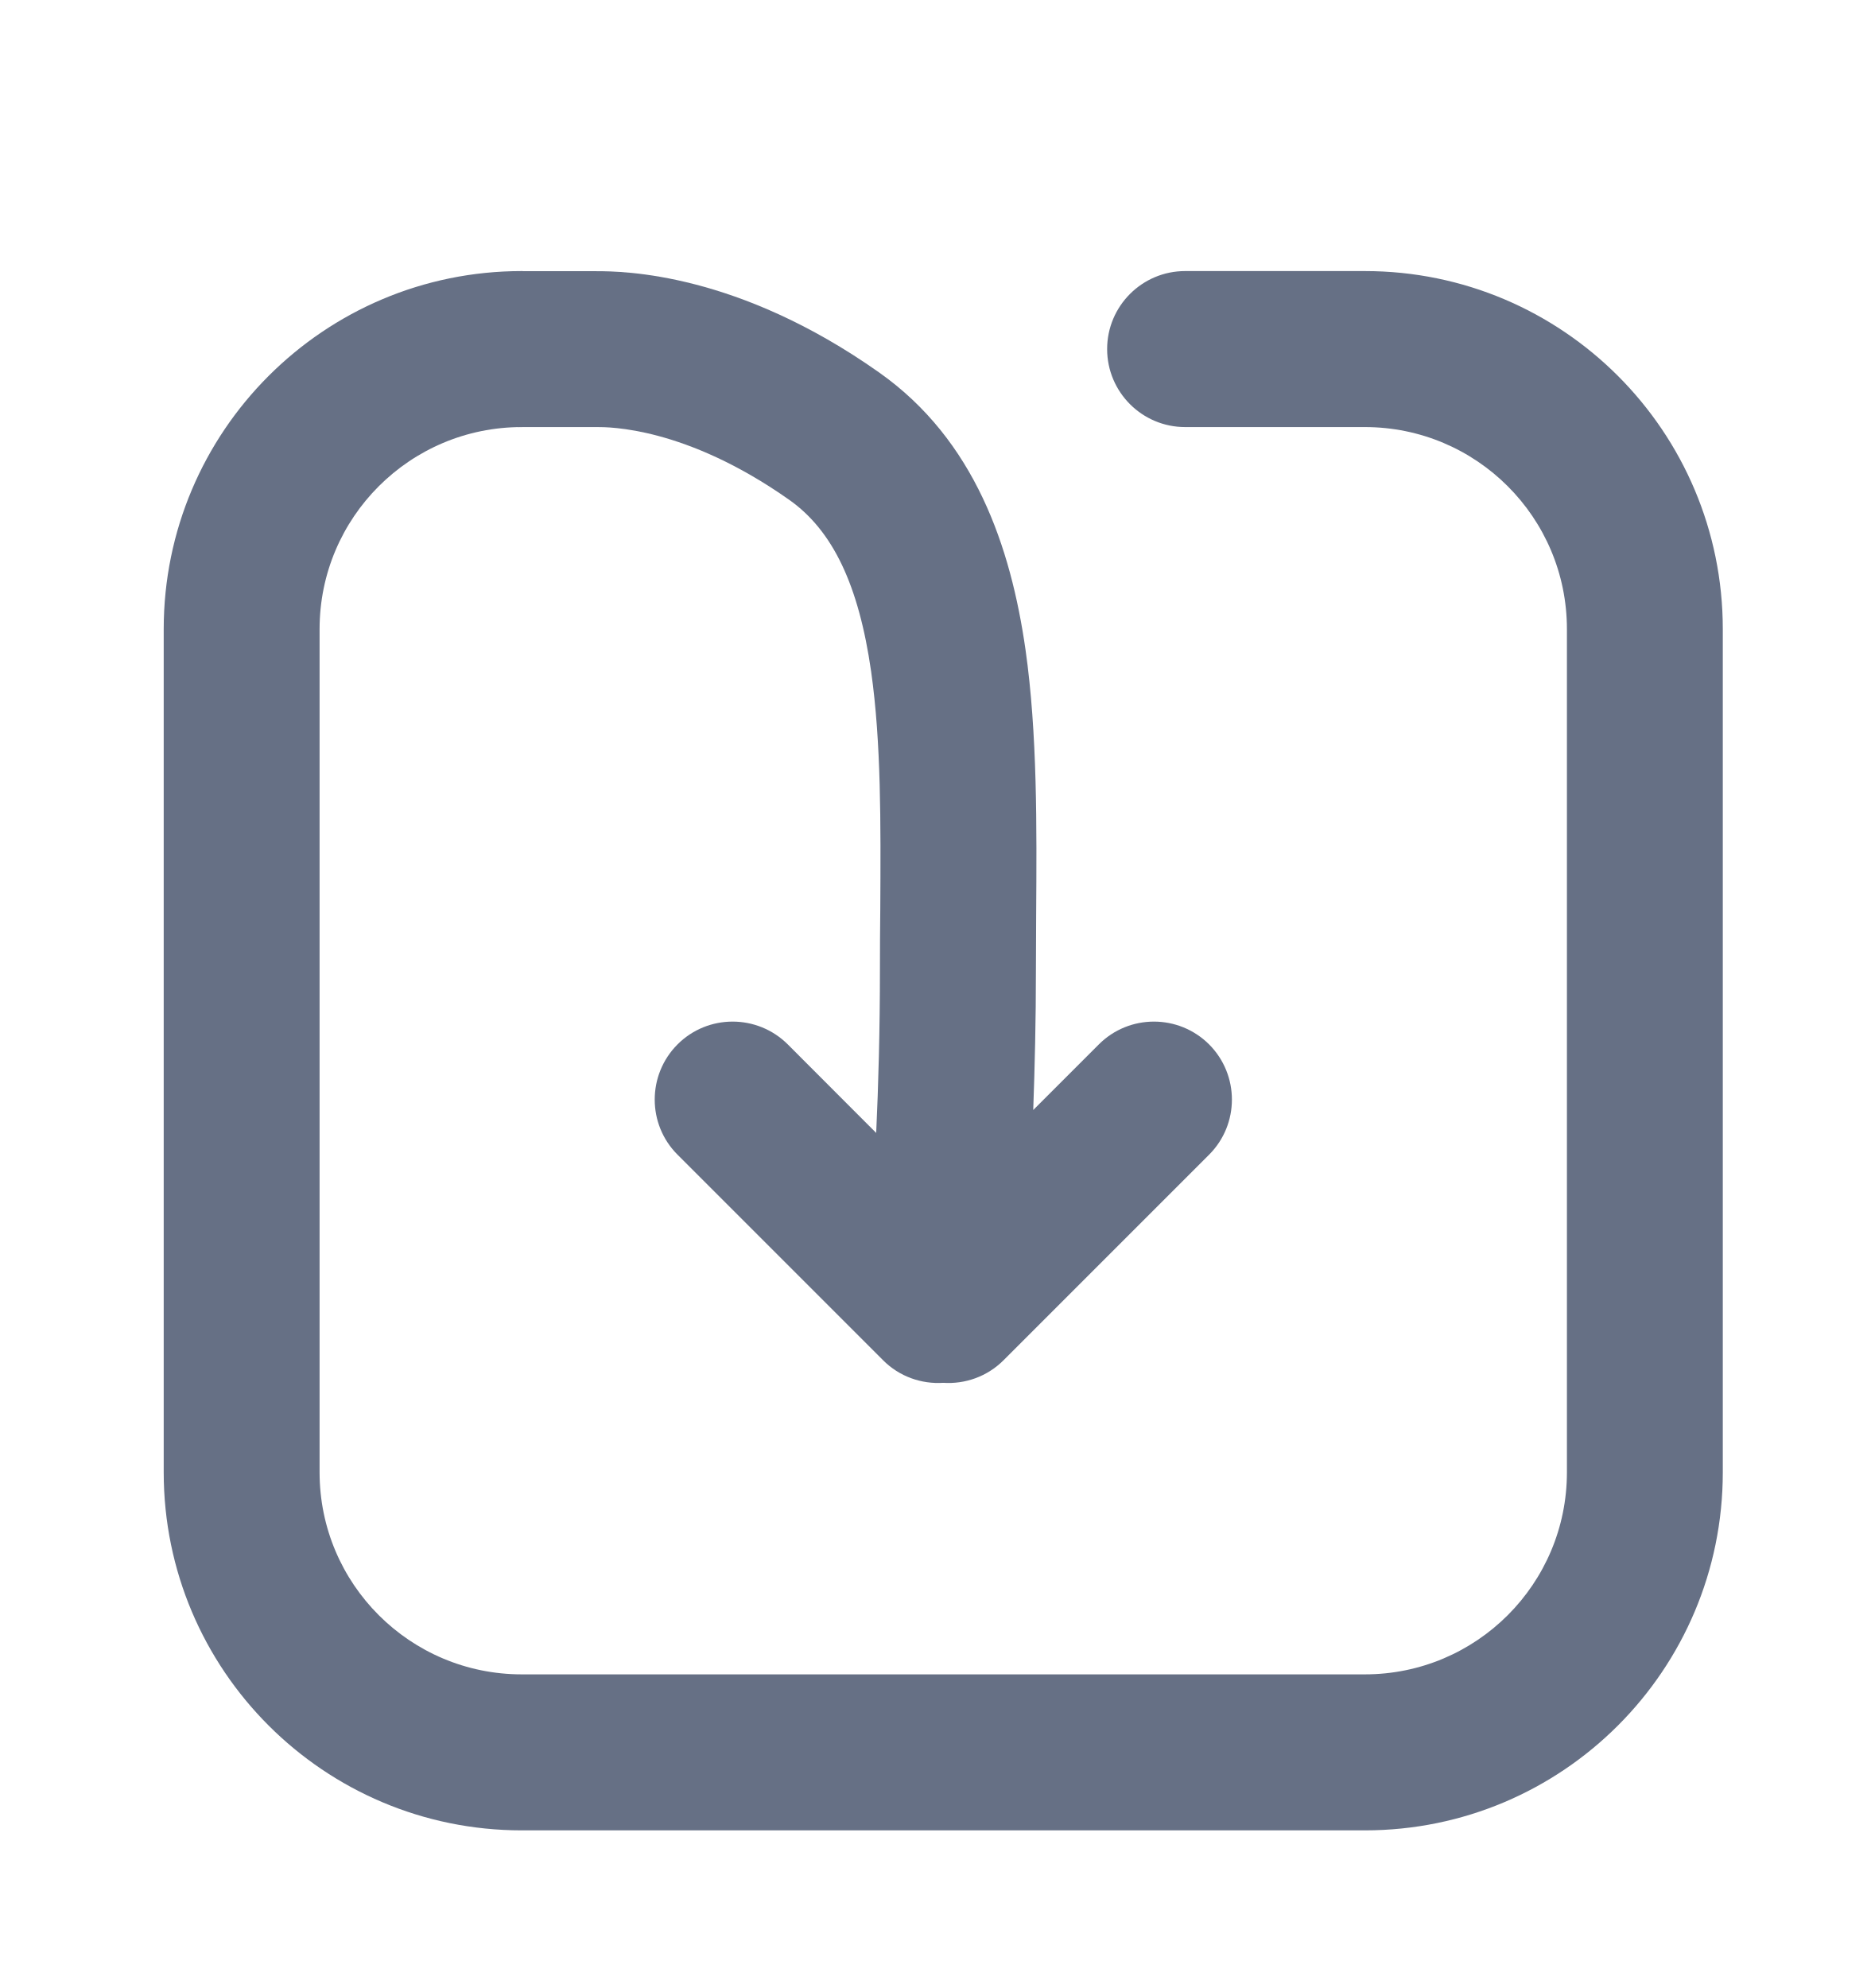
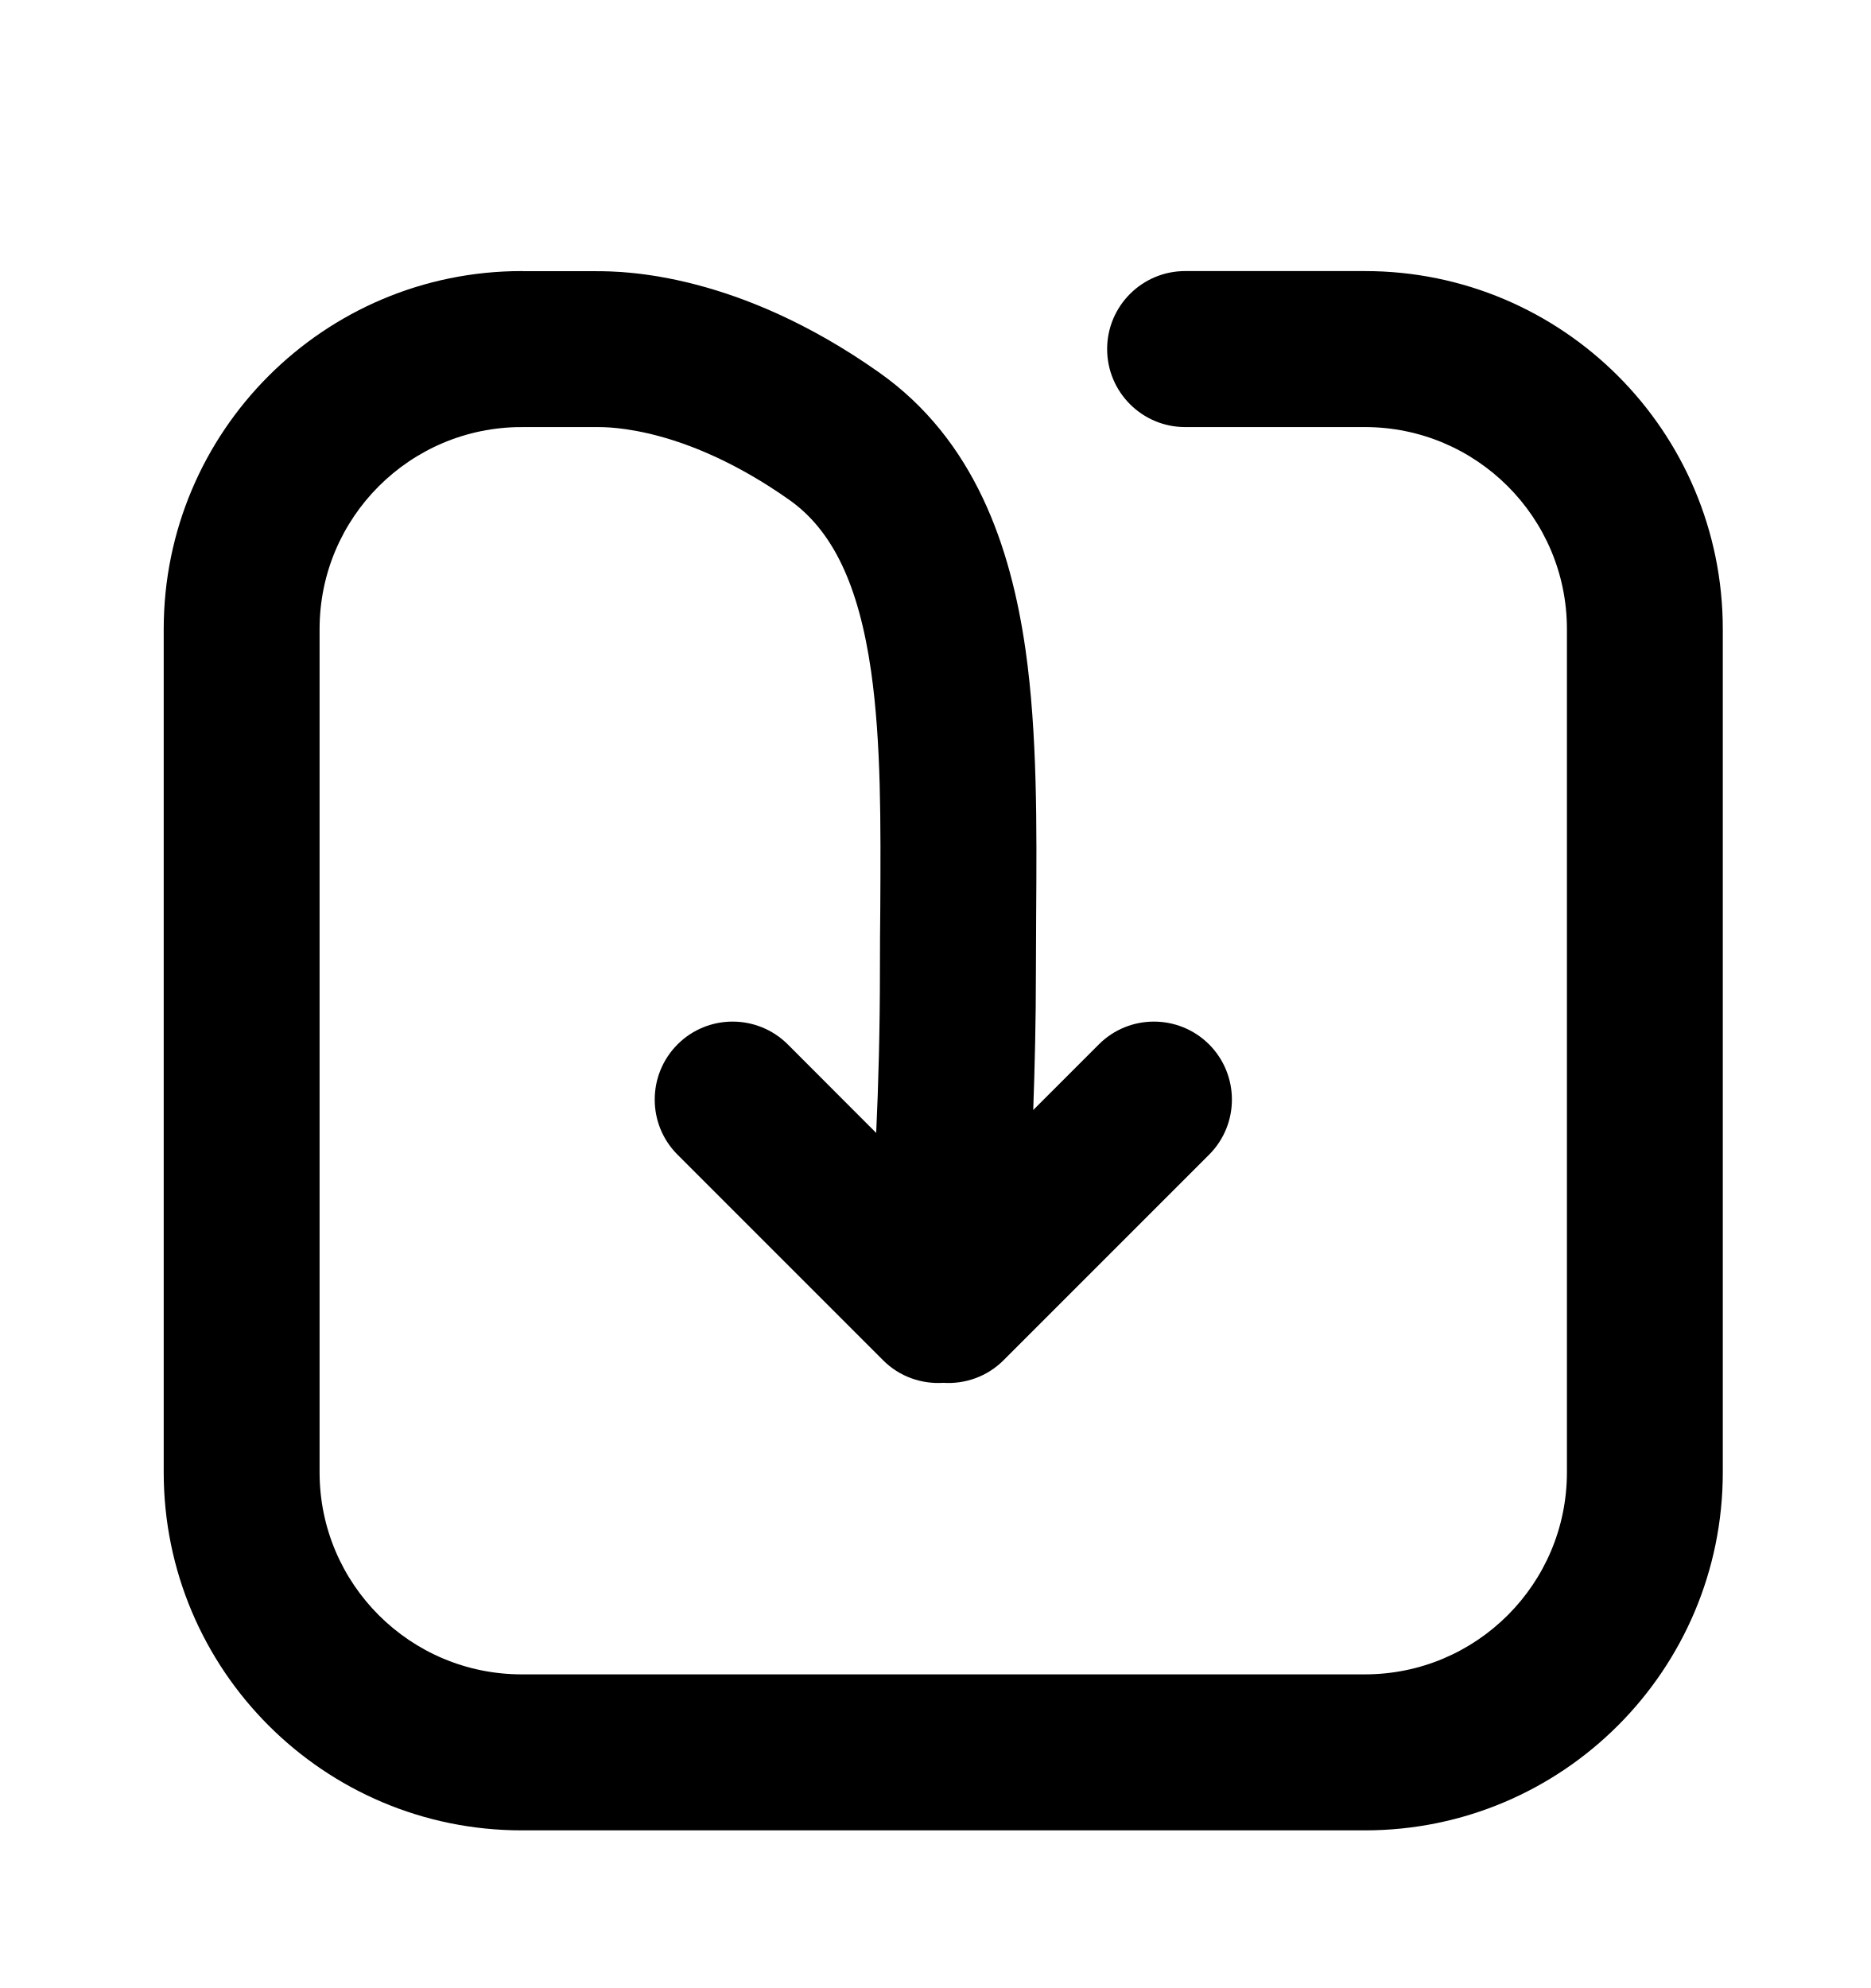
- <svg xmlns="http://www.w3.org/2000/svg" width="16" height="17" viewBox="0 0 16 17" fill="none">
-   <path d="M4.674 2.531C4.674 2.413 4.579 2.318 4.462 2.318C2.771 2.318 1.4 3.689 1.4 5.38V12.59C1.4 14.281 2.771 15.652 4.462 15.652H11.672C13.363 15.652 14.733 14.281 14.733 12.59V5.38C14.733 3.689 13.363 2.318 11.672 2.318H10.135C9.767 2.318 9.468 2.617 9.468 2.985C9.468 3.353 9.767 3.652 10.135 3.652H11.672C12.626 3.652 13.4 4.425 13.4 5.38V12.59C13.4 13.545 12.626 14.318 11.672 14.318H4.462C3.507 14.318 2.733 13.545 2.733 12.59V5.38C2.733 4.425 3.507 3.652 4.462 3.652C4.579 3.652 4.674 3.557 4.674 3.439V2.531Z" fill="#667085" />
-   <path d="M7.45 5.744C7.344 5.003 7.122 4.537 6.749 4.274C5.861 3.648 5.203 3.652 5.106 3.652L5.099 3.652H4.433V2.319H5.099C5.334 2.319 6.307 2.33 7.518 3.185C8.337 3.763 8.644 4.677 8.77 5.556C8.872 6.272 8.866 7.078 8.861 7.82C8.86 7.98 8.859 8.138 8.859 8.291C8.859 8.723 8.849 9.129 8.836 9.492L9.397 8.931C9.657 8.671 10.079 8.671 10.34 8.931C10.6 9.192 10.6 9.614 10.34 9.874L8.583 11.631C8.441 11.773 8.252 11.837 8.067 11.825C7.882 11.837 7.692 11.773 7.551 11.631L5.794 9.874C5.534 9.614 5.534 9.192 5.794 8.931C6.054 8.671 6.476 8.671 6.737 8.931L7.411 9.606L7.493 9.688C7.512 9.28 7.525 8.804 7.525 8.291C7.525 8.114 7.526 7.941 7.528 7.771C7.532 7.033 7.536 6.353 7.45 5.744Z" fill="#667085" />
+ <svg xmlns="http://www.w3.org/2000/svg" viewBox="0 0 16 17" fill="currentColor">
+   <path d="M4.674 2.531C4.674 2.413 4.579 2.318 4.462 2.318C2.771 2.318 1.4 3.689 1.4 5.38V12.59C1.4 14.281 2.771 15.652 4.462 15.652H11.672C13.363 15.652 14.733 14.281 14.733 12.59V5.38C14.733 3.689 13.363 2.318 11.672 2.318H10.135C9.767 2.318 9.468 2.617 9.468 2.985C9.468 3.353 9.767 3.652 10.135 3.652H11.672C12.626 3.652 13.4 4.425 13.4 5.38V12.59C13.4 13.545 12.626 14.318 11.672 14.318H4.462C3.507 14.318 2.733 13.545 2.733 12.59V5.38C2.733 4.425 3.507 3.652 4.462 3.652C4.579 3.652 4.674 3.557 4.674 3.439V2.531Z" fill="currentColor" />
+   <path d="M7.45 5.744C7.344 5.003 7.122 4.537 6.749 4.274C5.861 3.648 5.203 3.652 5.106 3.652L5.099 3.652H4.433V2.319H5.099C5.334 2.319 6.307 2.33 7.518 3.185C8.337 3.763 8.644 4.677 8.77 5.556C8.872 6.272 8.866 7.078 8.861 7.82C8.86 7.98 8.859 8.138 8.859 8.291C8.859 8.723 8.849 9.129 8.836 9.492L9.397 8.931C9.657 8.671 10.079 8.671 10.34 8.931C10.6 9.192 10.6 9.614 10.34 9.874L8.583 11.631C8.441 11.773 8.252 11.837 8.067 11.825C7.882 11.837 7.692 11.773 7.551 11.631L5.794 9.874C5.534 9.614 5.534 9.192 5.794 8.931C6.054 8.671 6.476 8.671 6.737 8.931L7.411 9.606L7.493 9.688C7.512 9.28 7.525 8.804 7.525 8.291C7.525 8.114 7.526 7.941 7.528 7.771C7.532 7.033 7.536 6.353 7.45 5.744Z" fill="currentColor" />
</svg>
